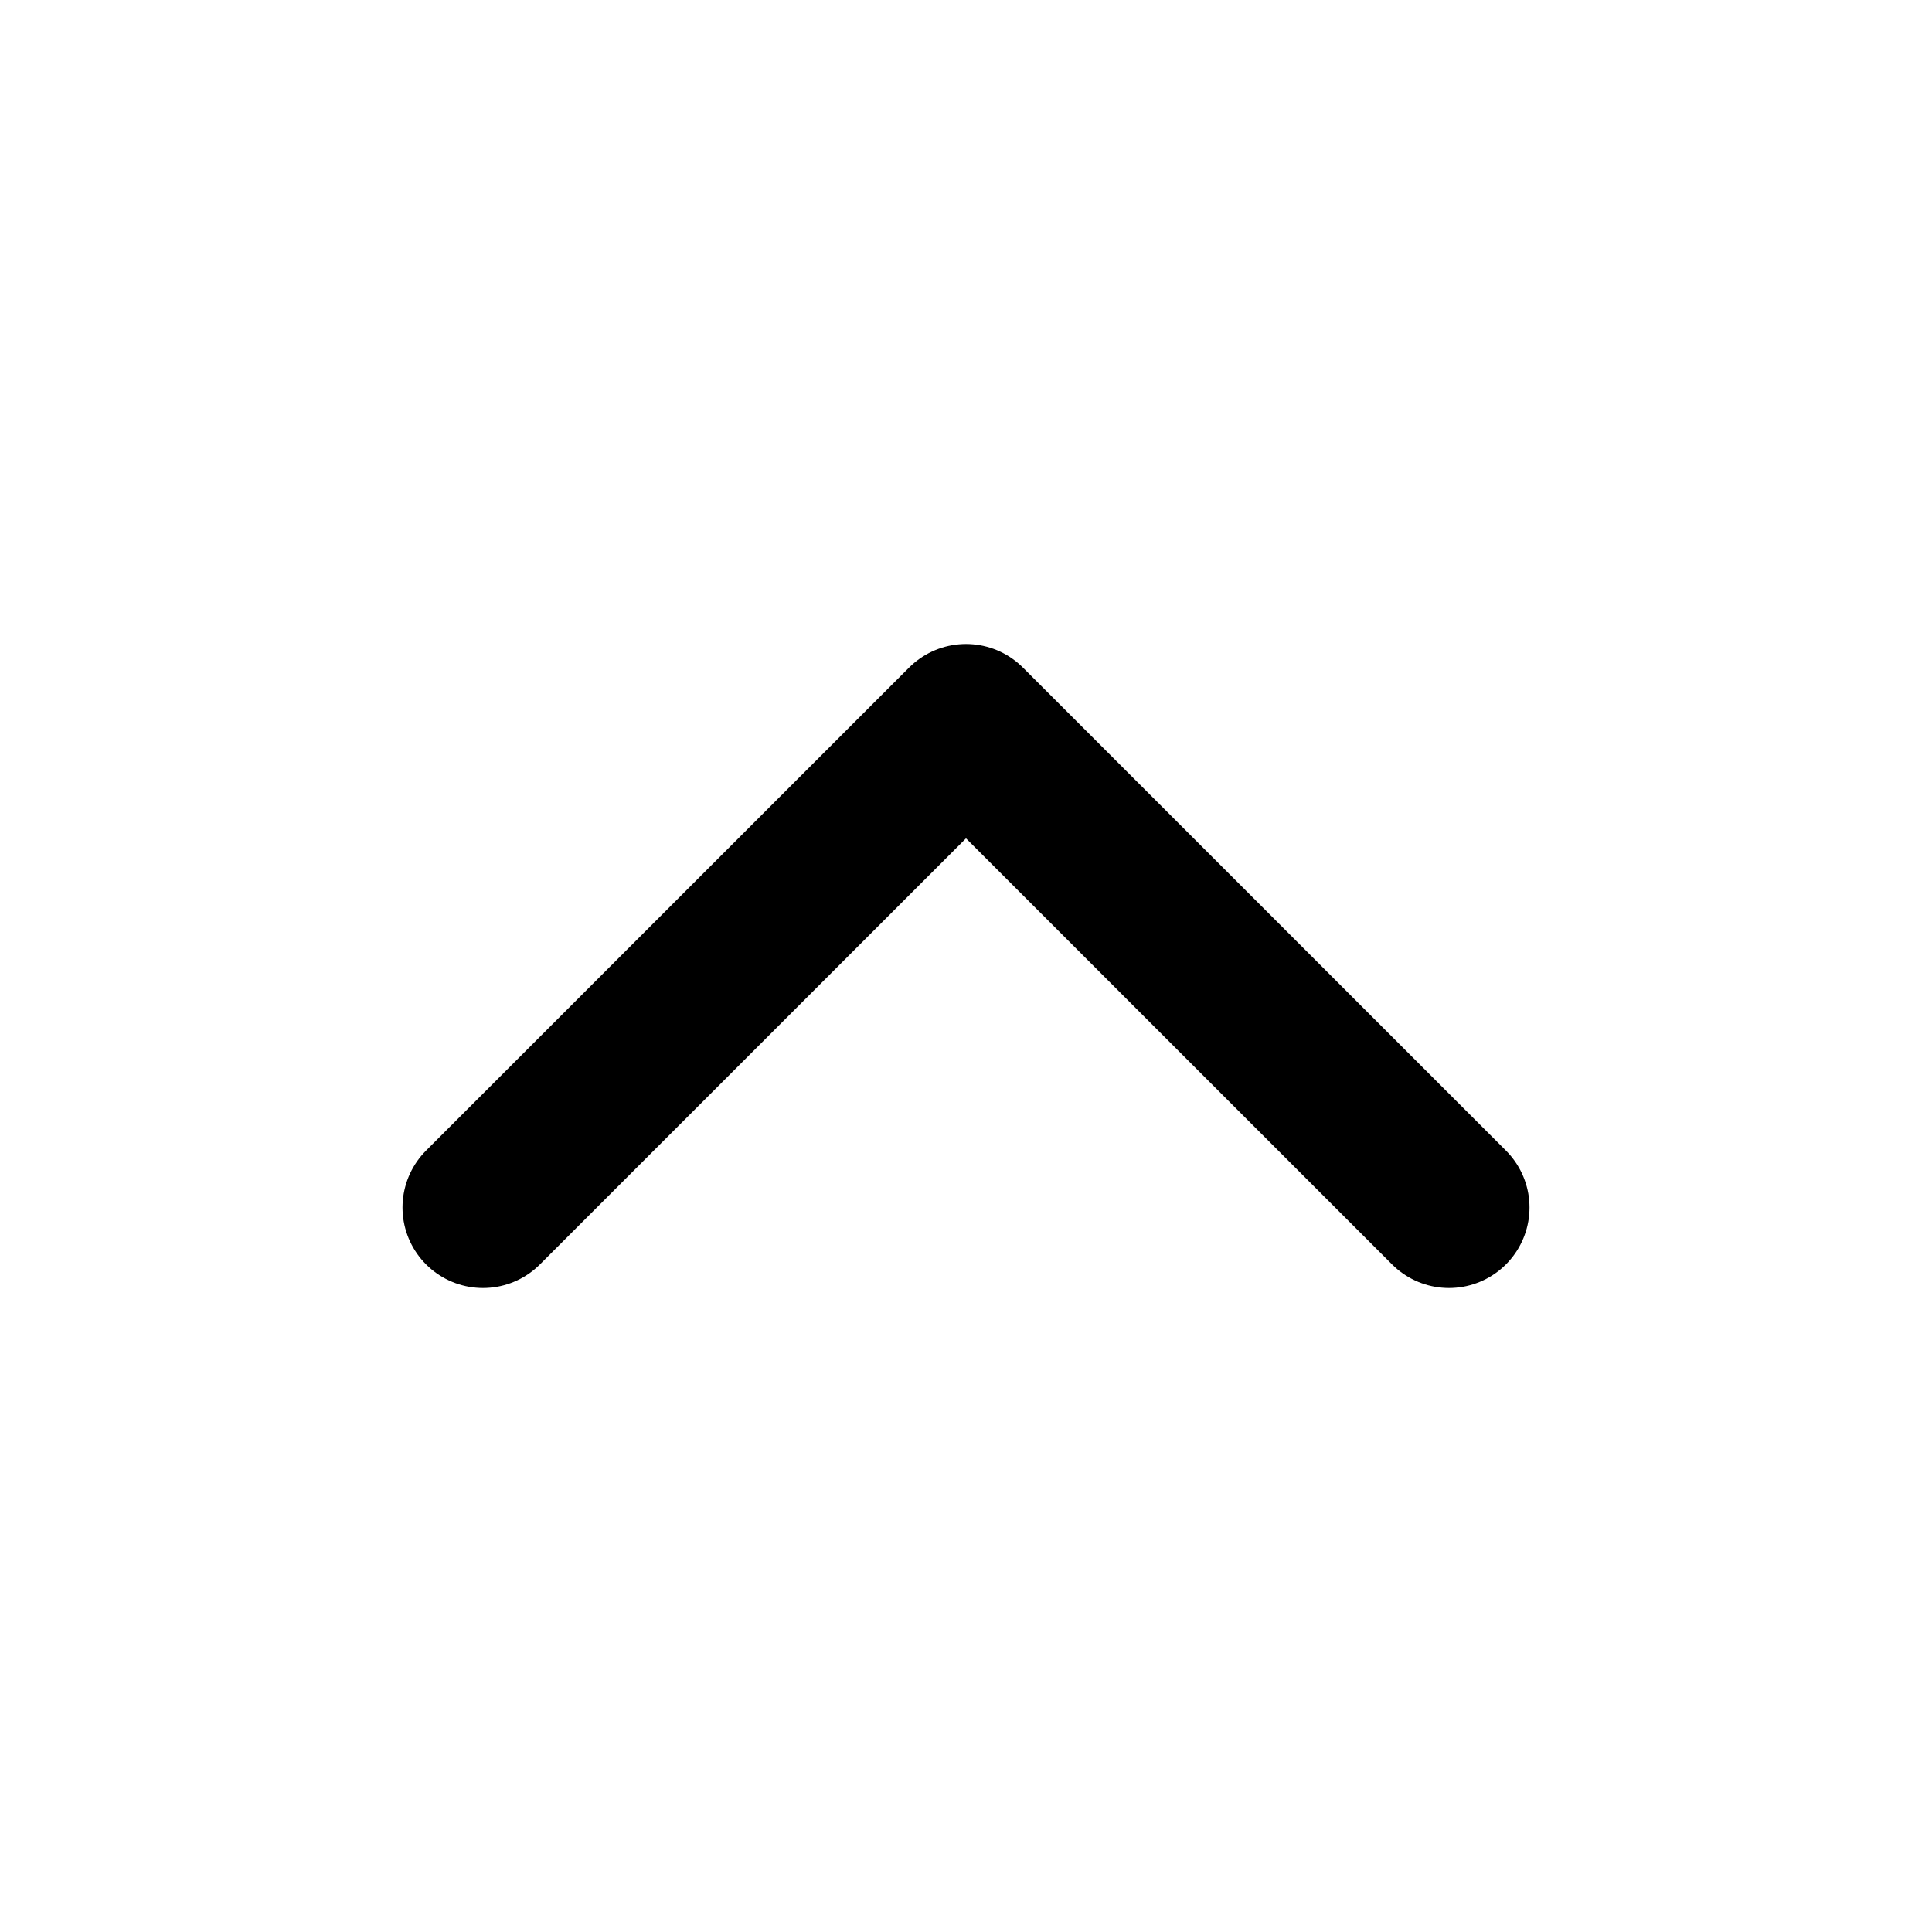
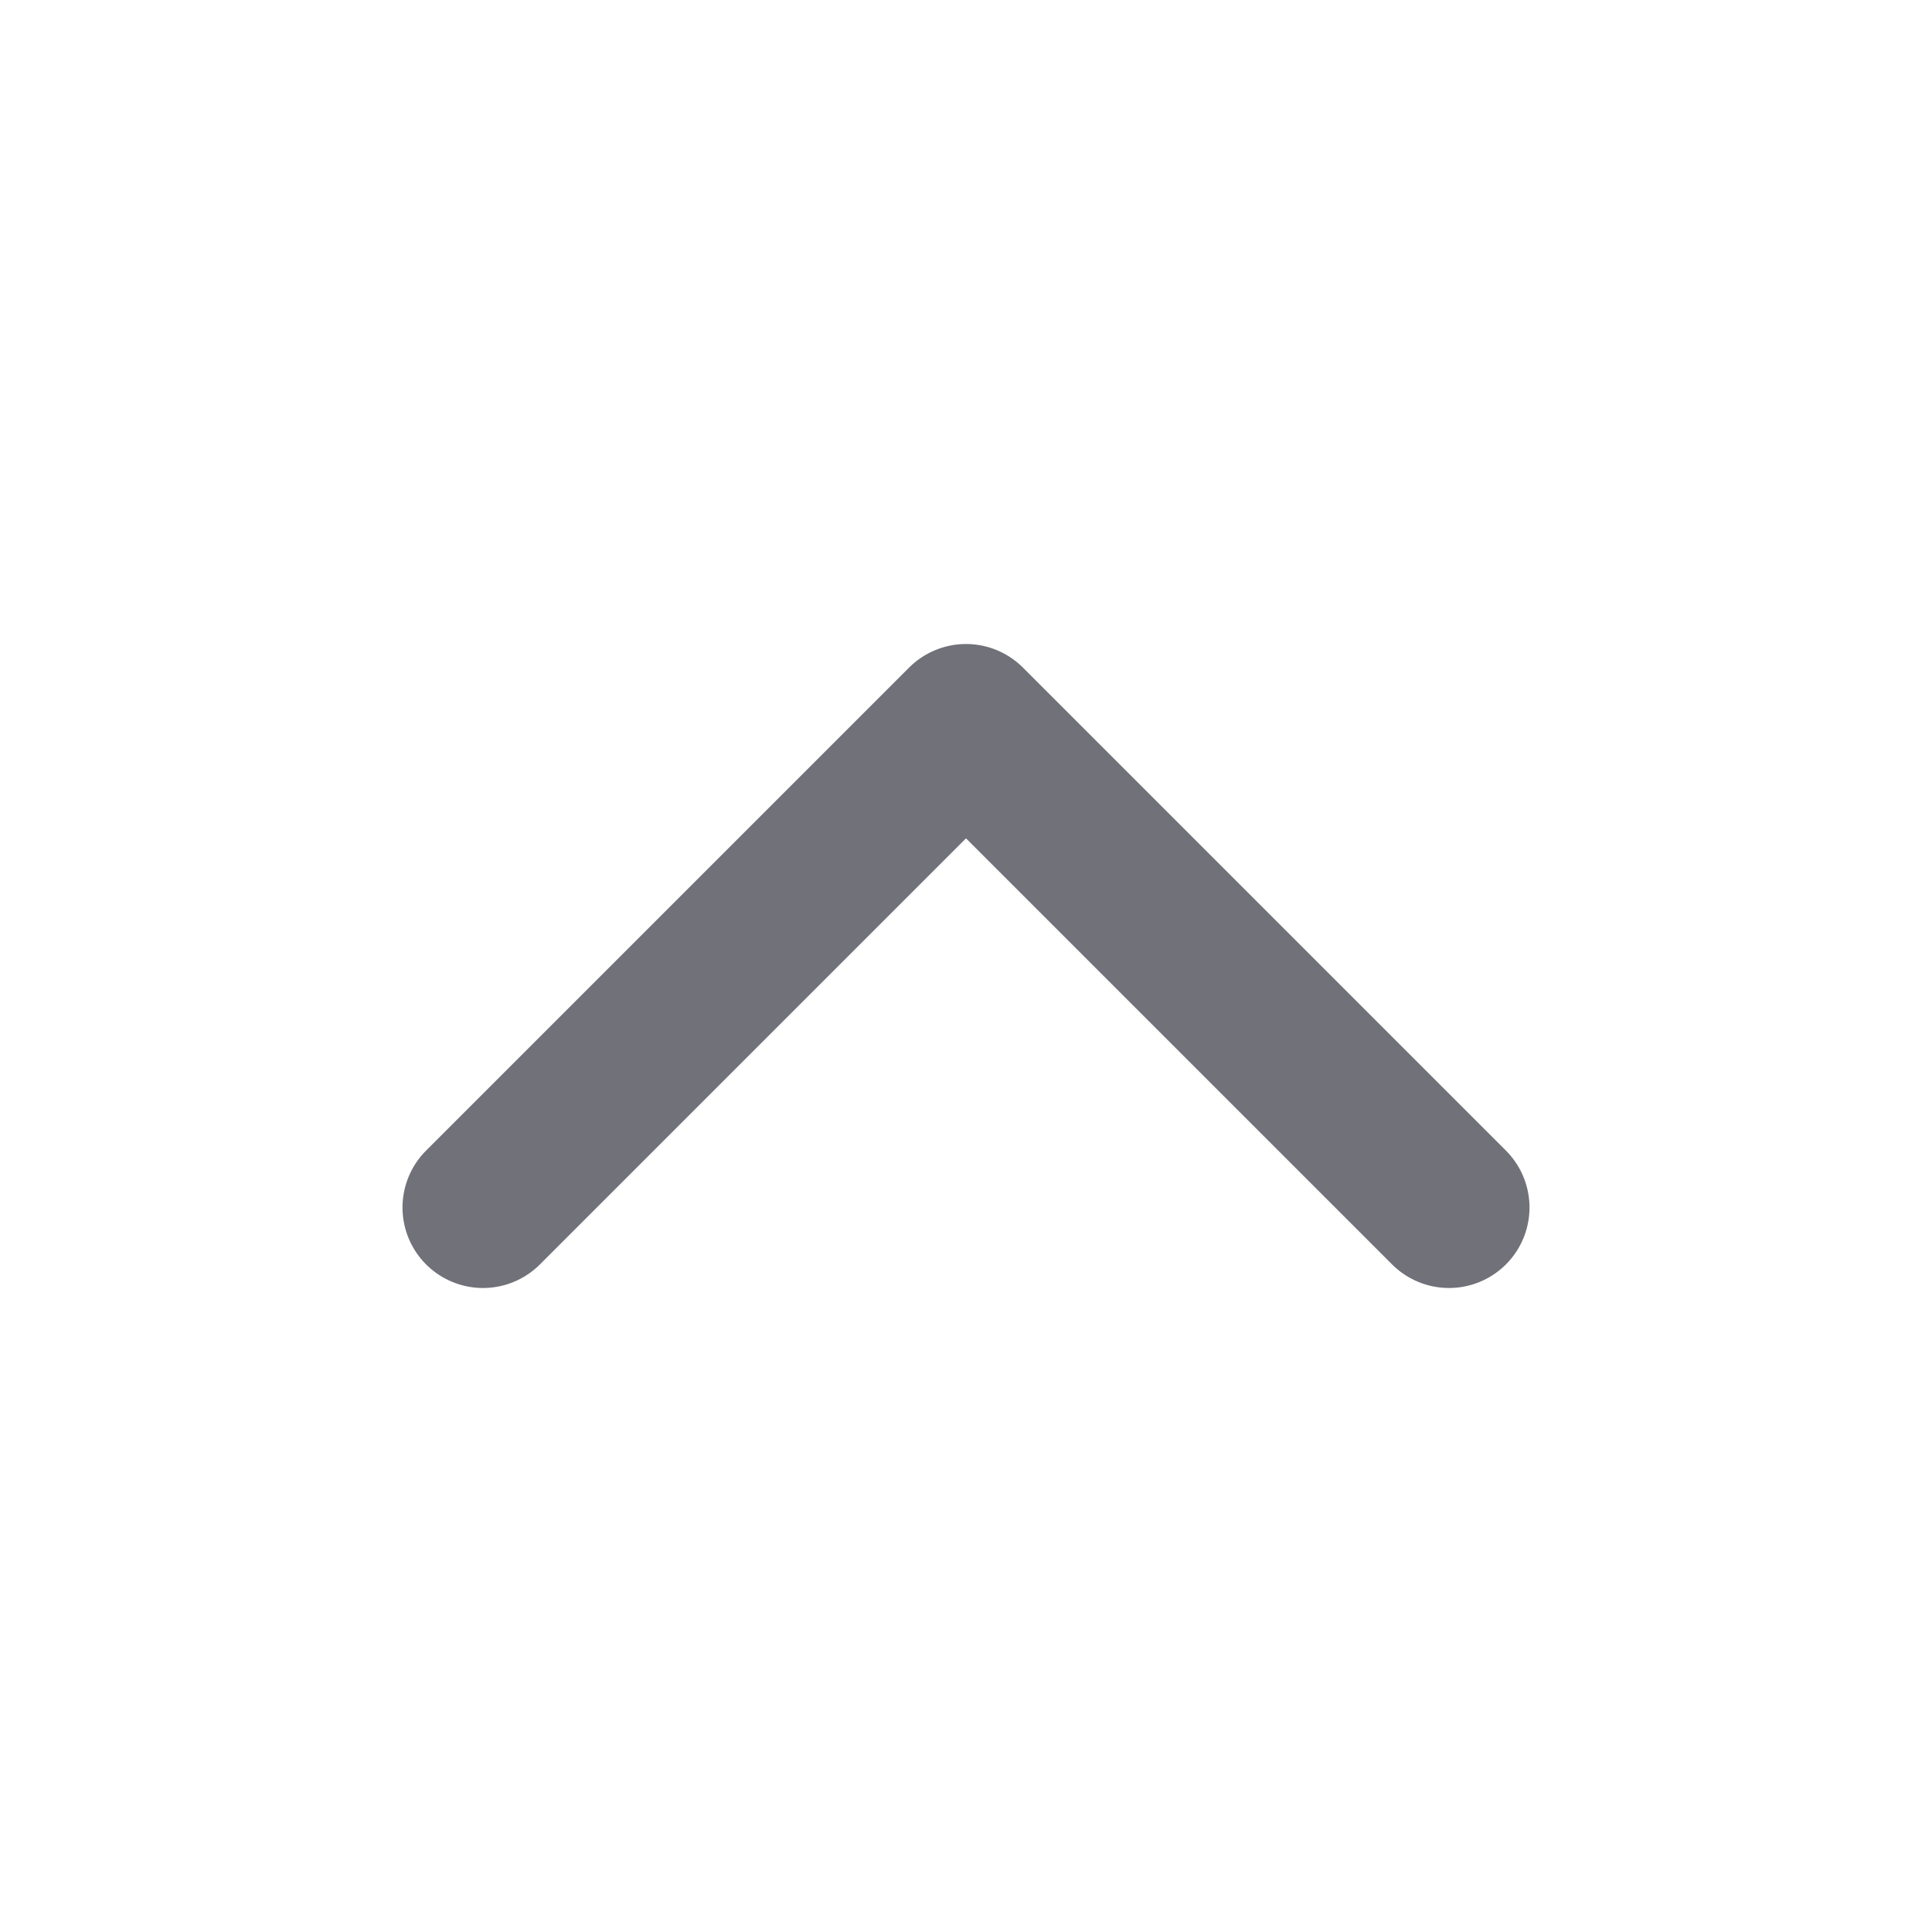
- <svg xmlns="http://www.w3.org/2000/svg" width="24" height="24" viewBox="0 0 24 24" fill="none" stroke="currentColor" stroke-width="2" stroke-linecap="round" stroke-linejoin="round" class="feather feather-chevron-up">
+ <svg xmlns="http://www.w3.org/2000/svg" width="24" height="24" viewBox="0 0 24 24" fill="none" stroke="#71717a" stroke-width="2" stroke-linecap="round" stroke-linejoin="round" class="feather feather-chevron-up">
  <polyline points="18 15 12 9 6 15" />
</svg>
